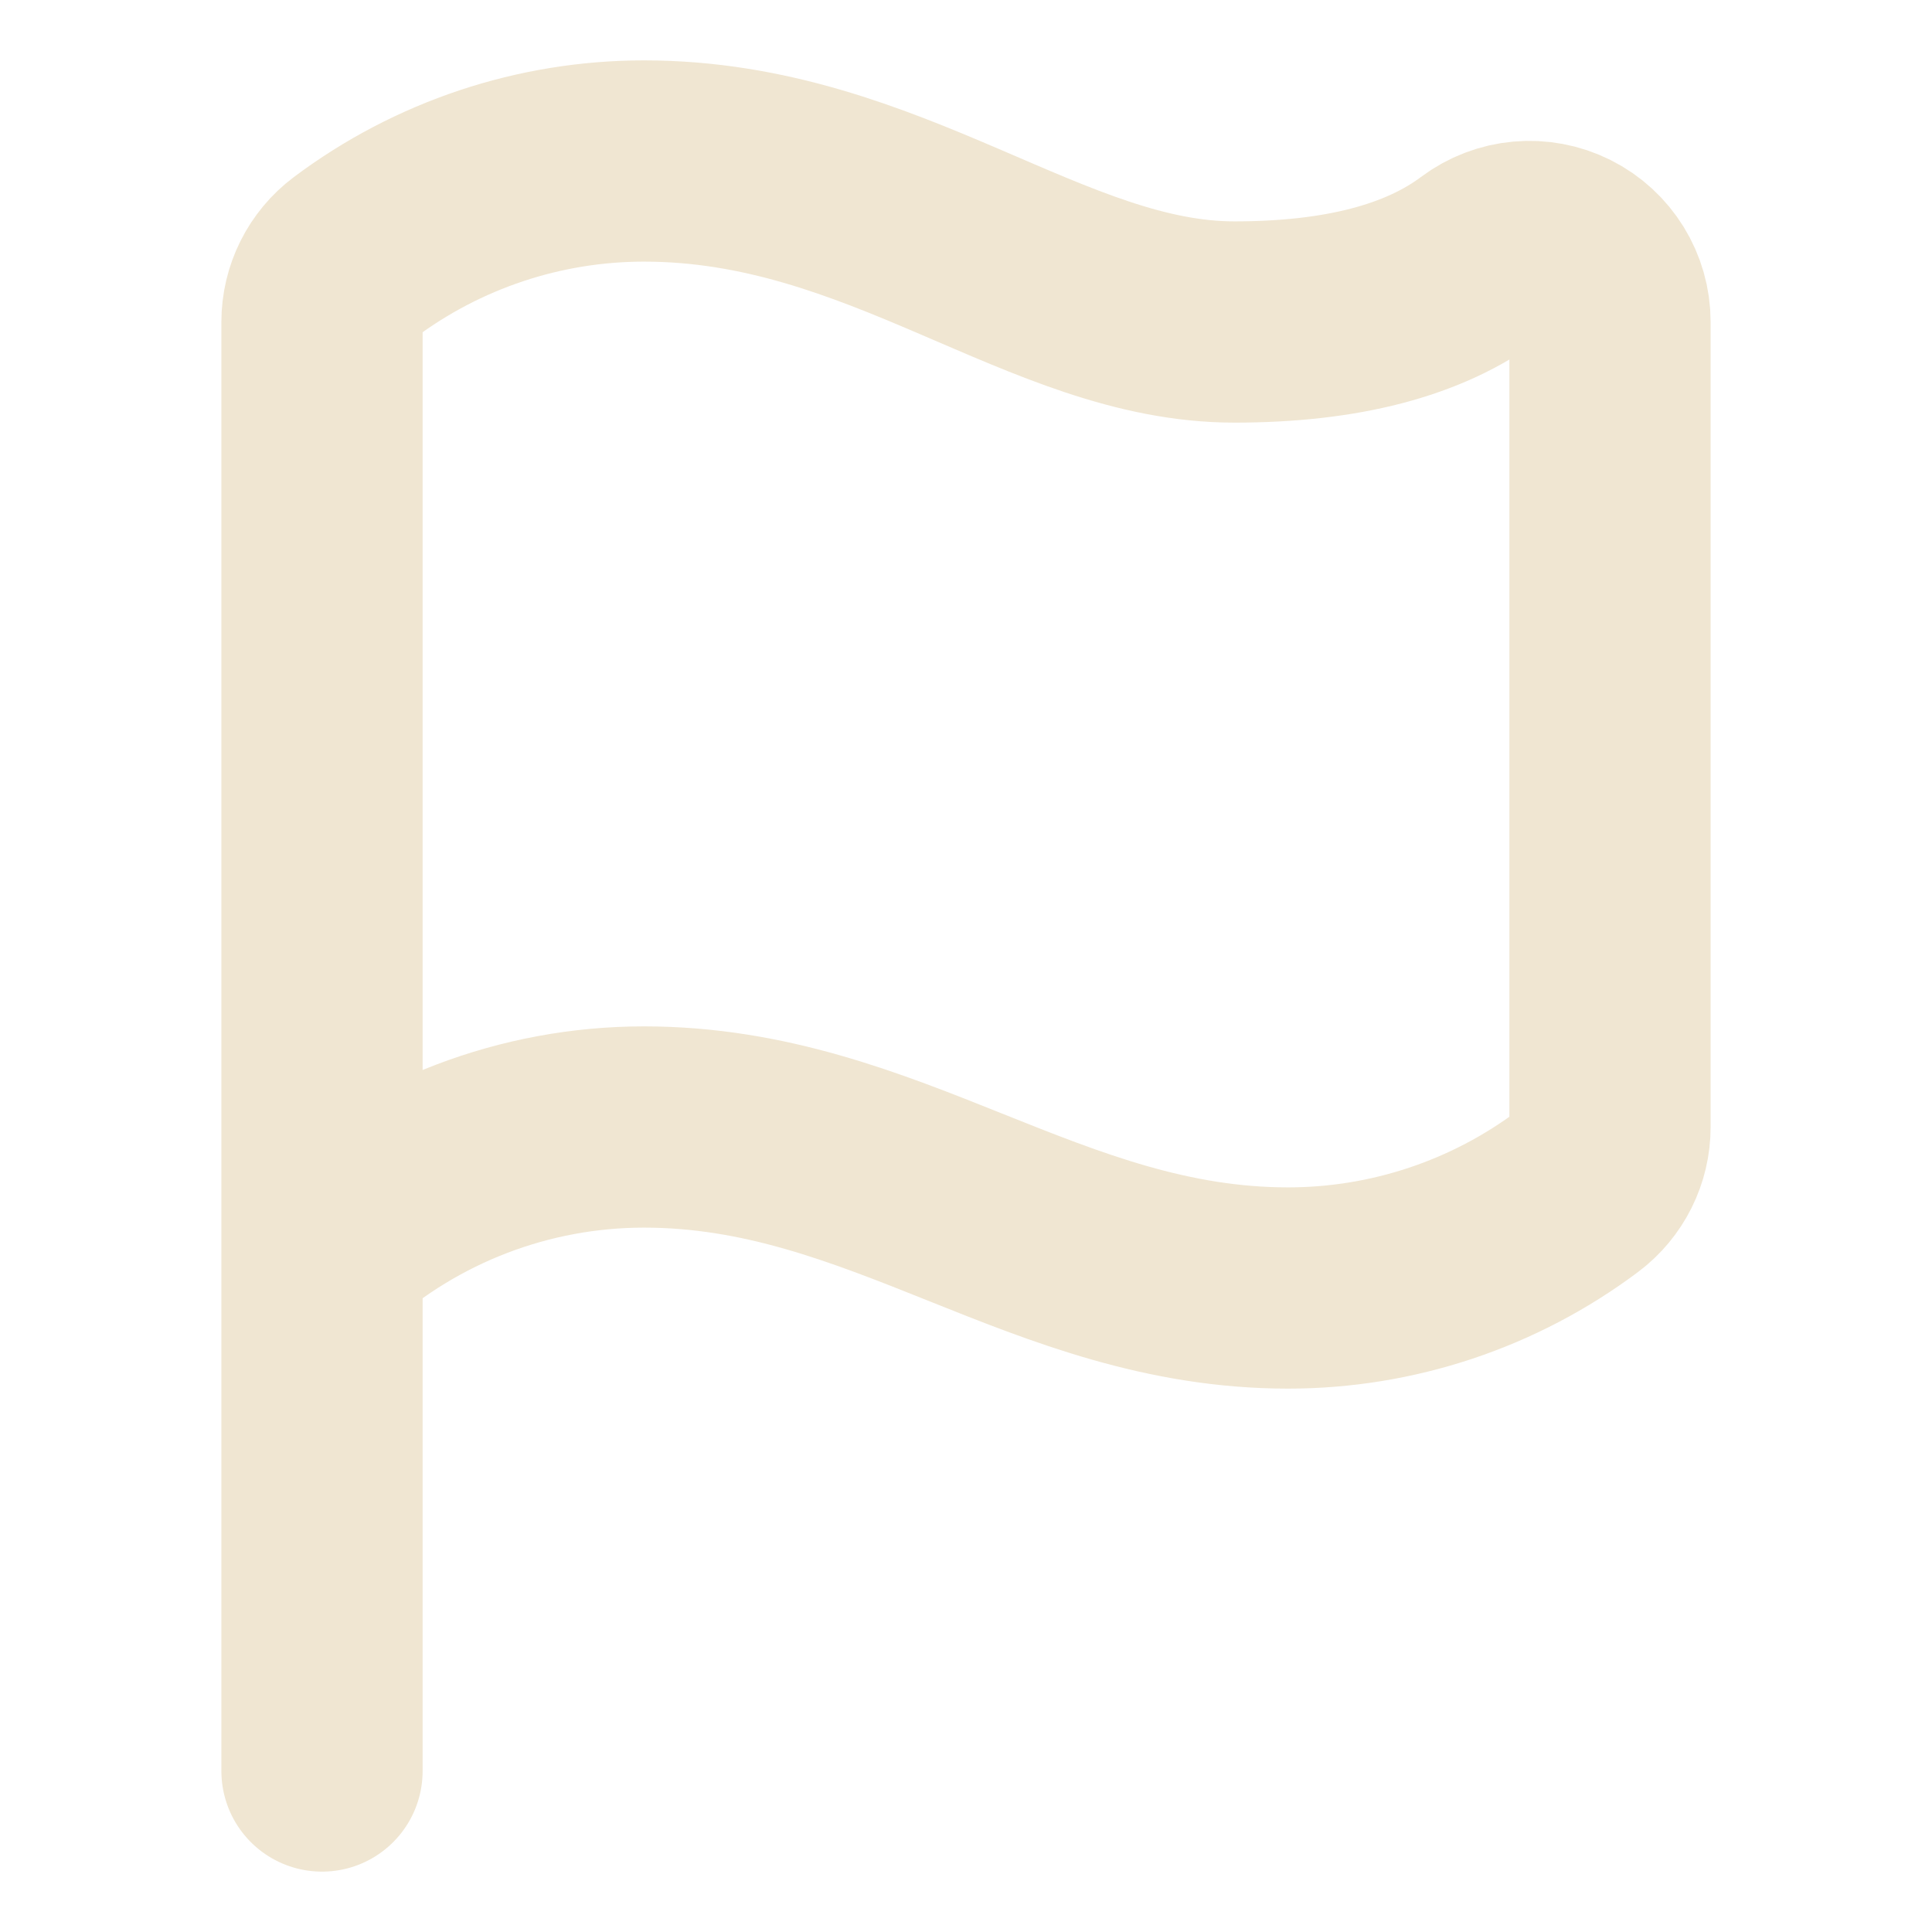
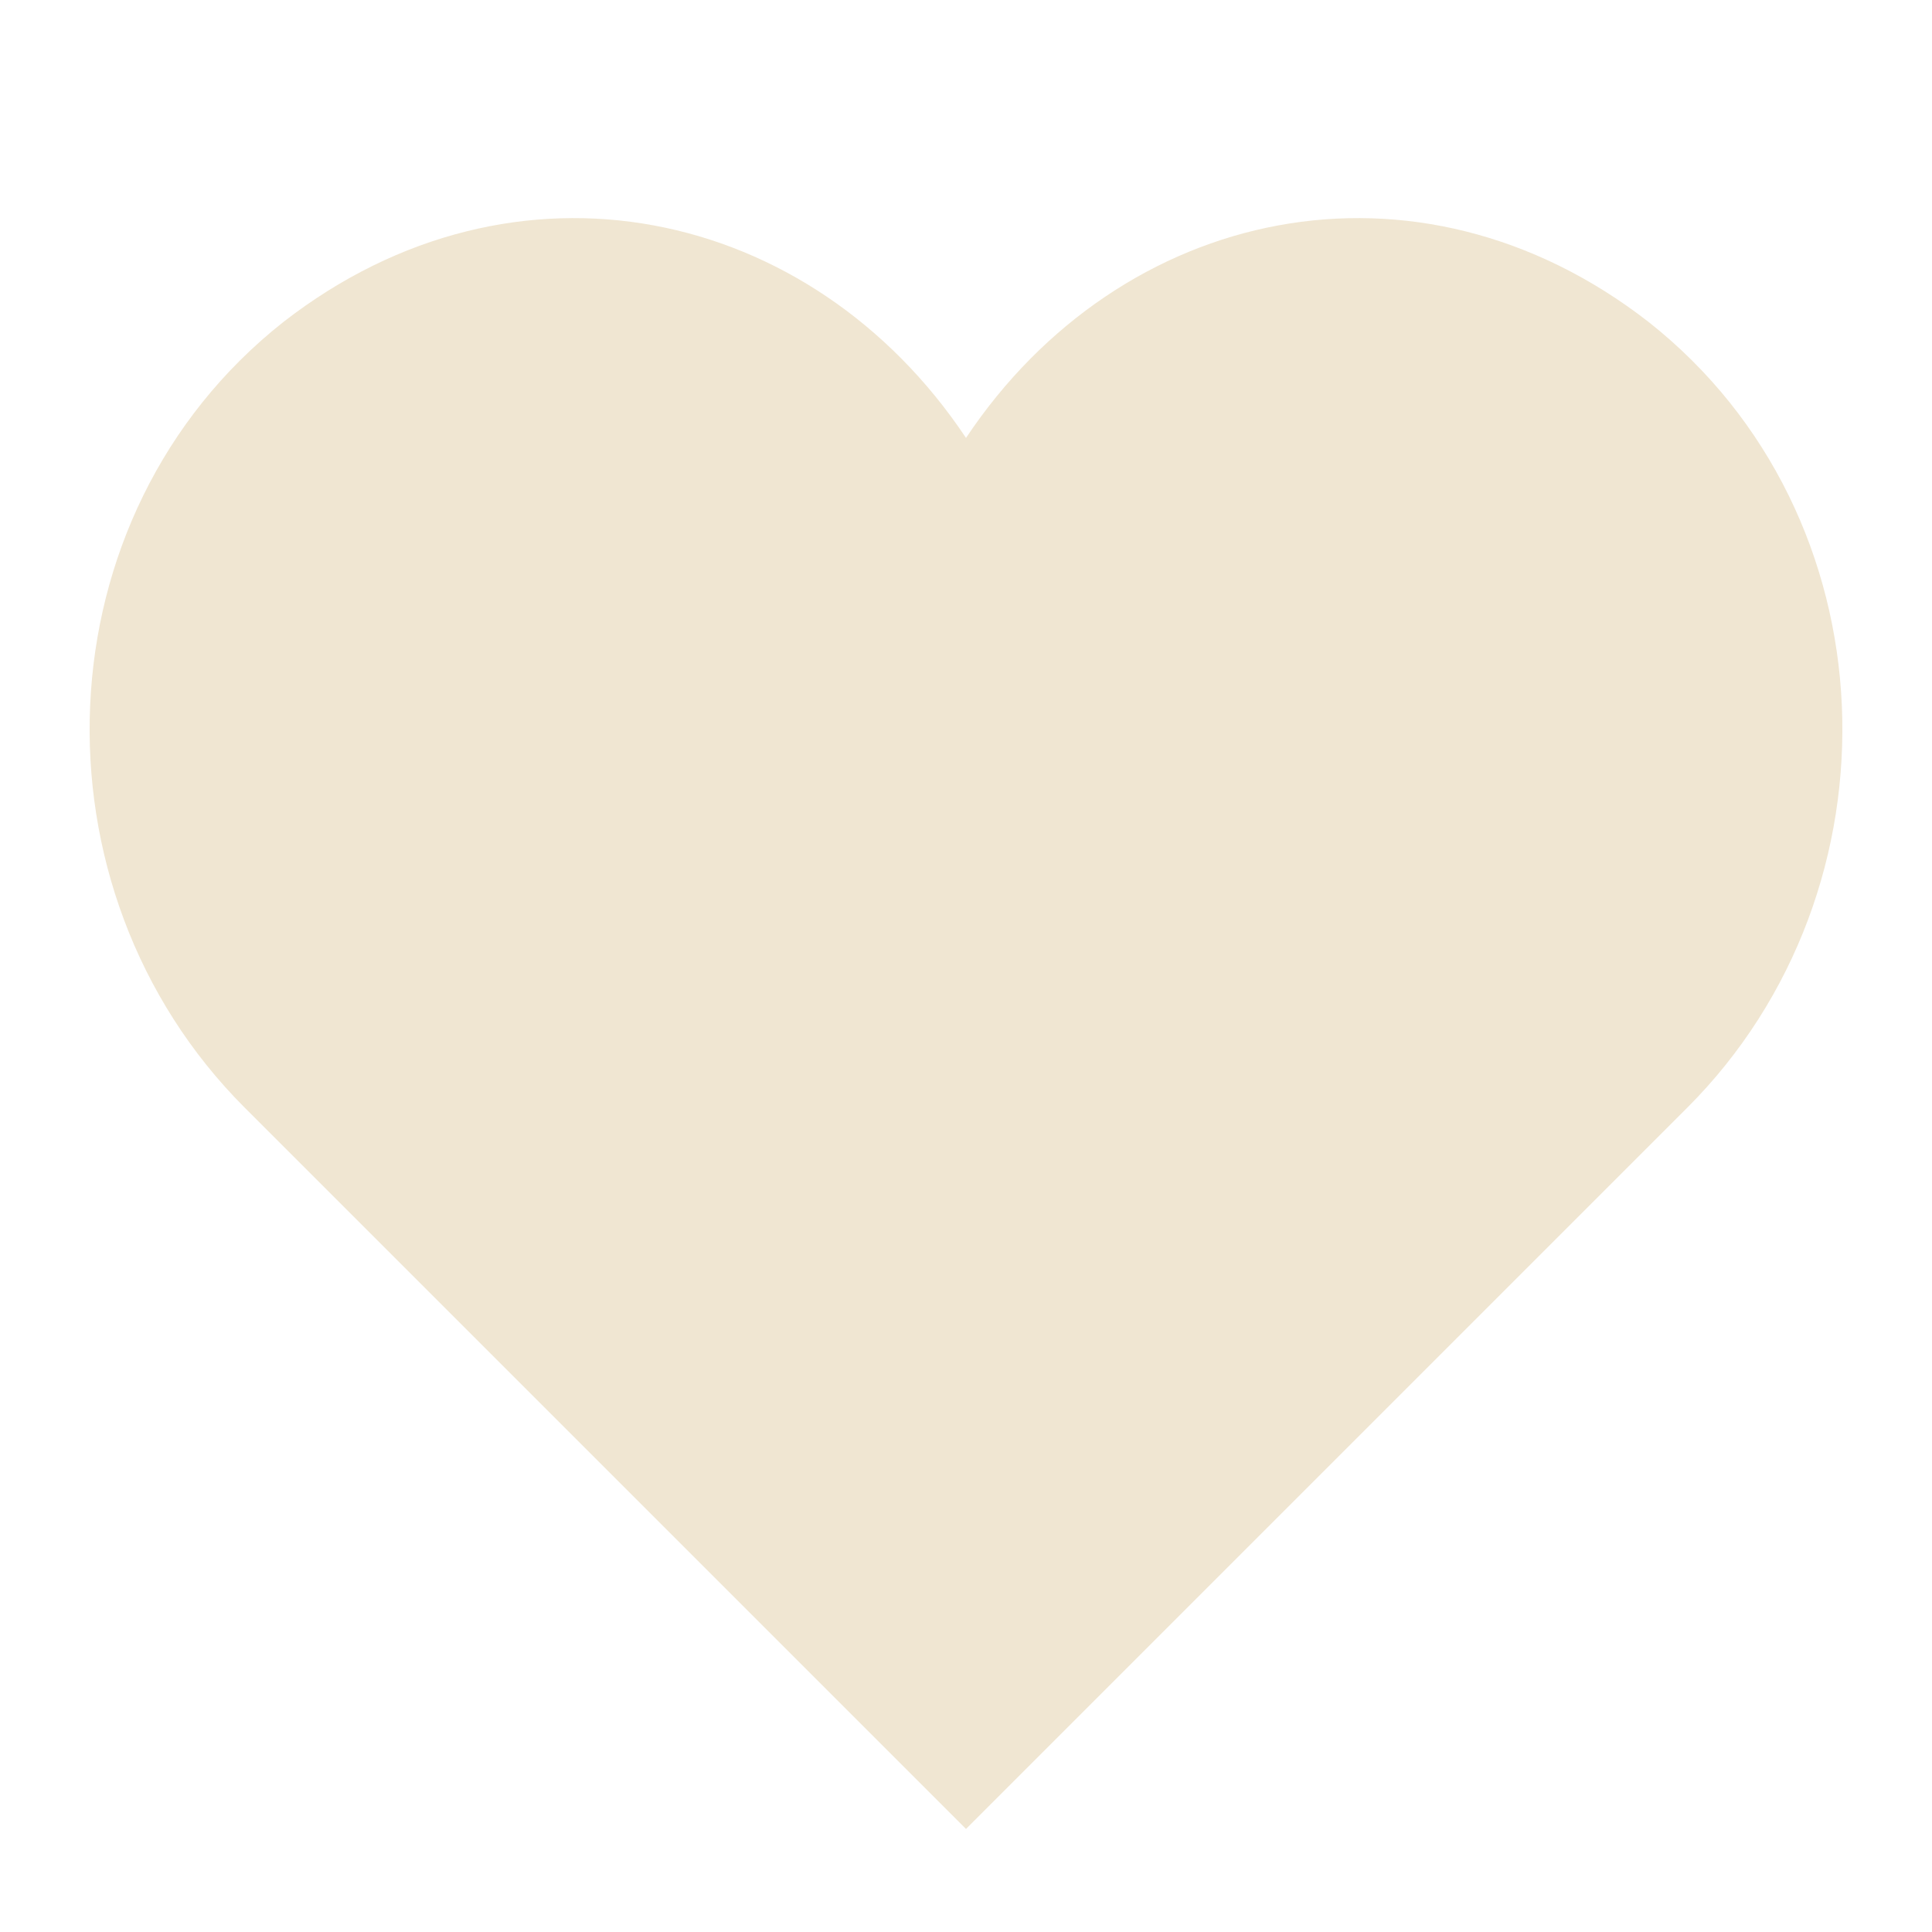
- <svg xmlns="http://www.w3.org/2000/svg" viewBox="0 0 24 24" fill="none" stroke="#f0e6d2" stroke-width="2.5" stroke-linecap="round" stroke-linejoin="round">
-   <path d="M4 22V4a1 1 0 0 1 .4-.8A6 6 0 0 1 8 2c3 0 5 2 7.333 2q2 0 3.067-.8A1 1 0 0 1 20 4v10a1 1 0 0 1-.4.8A6 6 0 0 1 16 16c-3 0-5-2-8-2a6 6 0 0 0-4 1.528" />
+ <svg xmlns="http://www.w3.org/2000/svg" viewBox="0 0 15 15" fill="#f0e6d2">
+   <path d="M7.5 14.2 1.9 8.6C.2 6.9.3 4 2.2 2.5 4 1.1 6.3 1.6 7.5 3.4c1.2-1.8 3.5-2.3 5.3-.9 1.9 1.5 2 4.4.3 6.1z" />
</svg>
